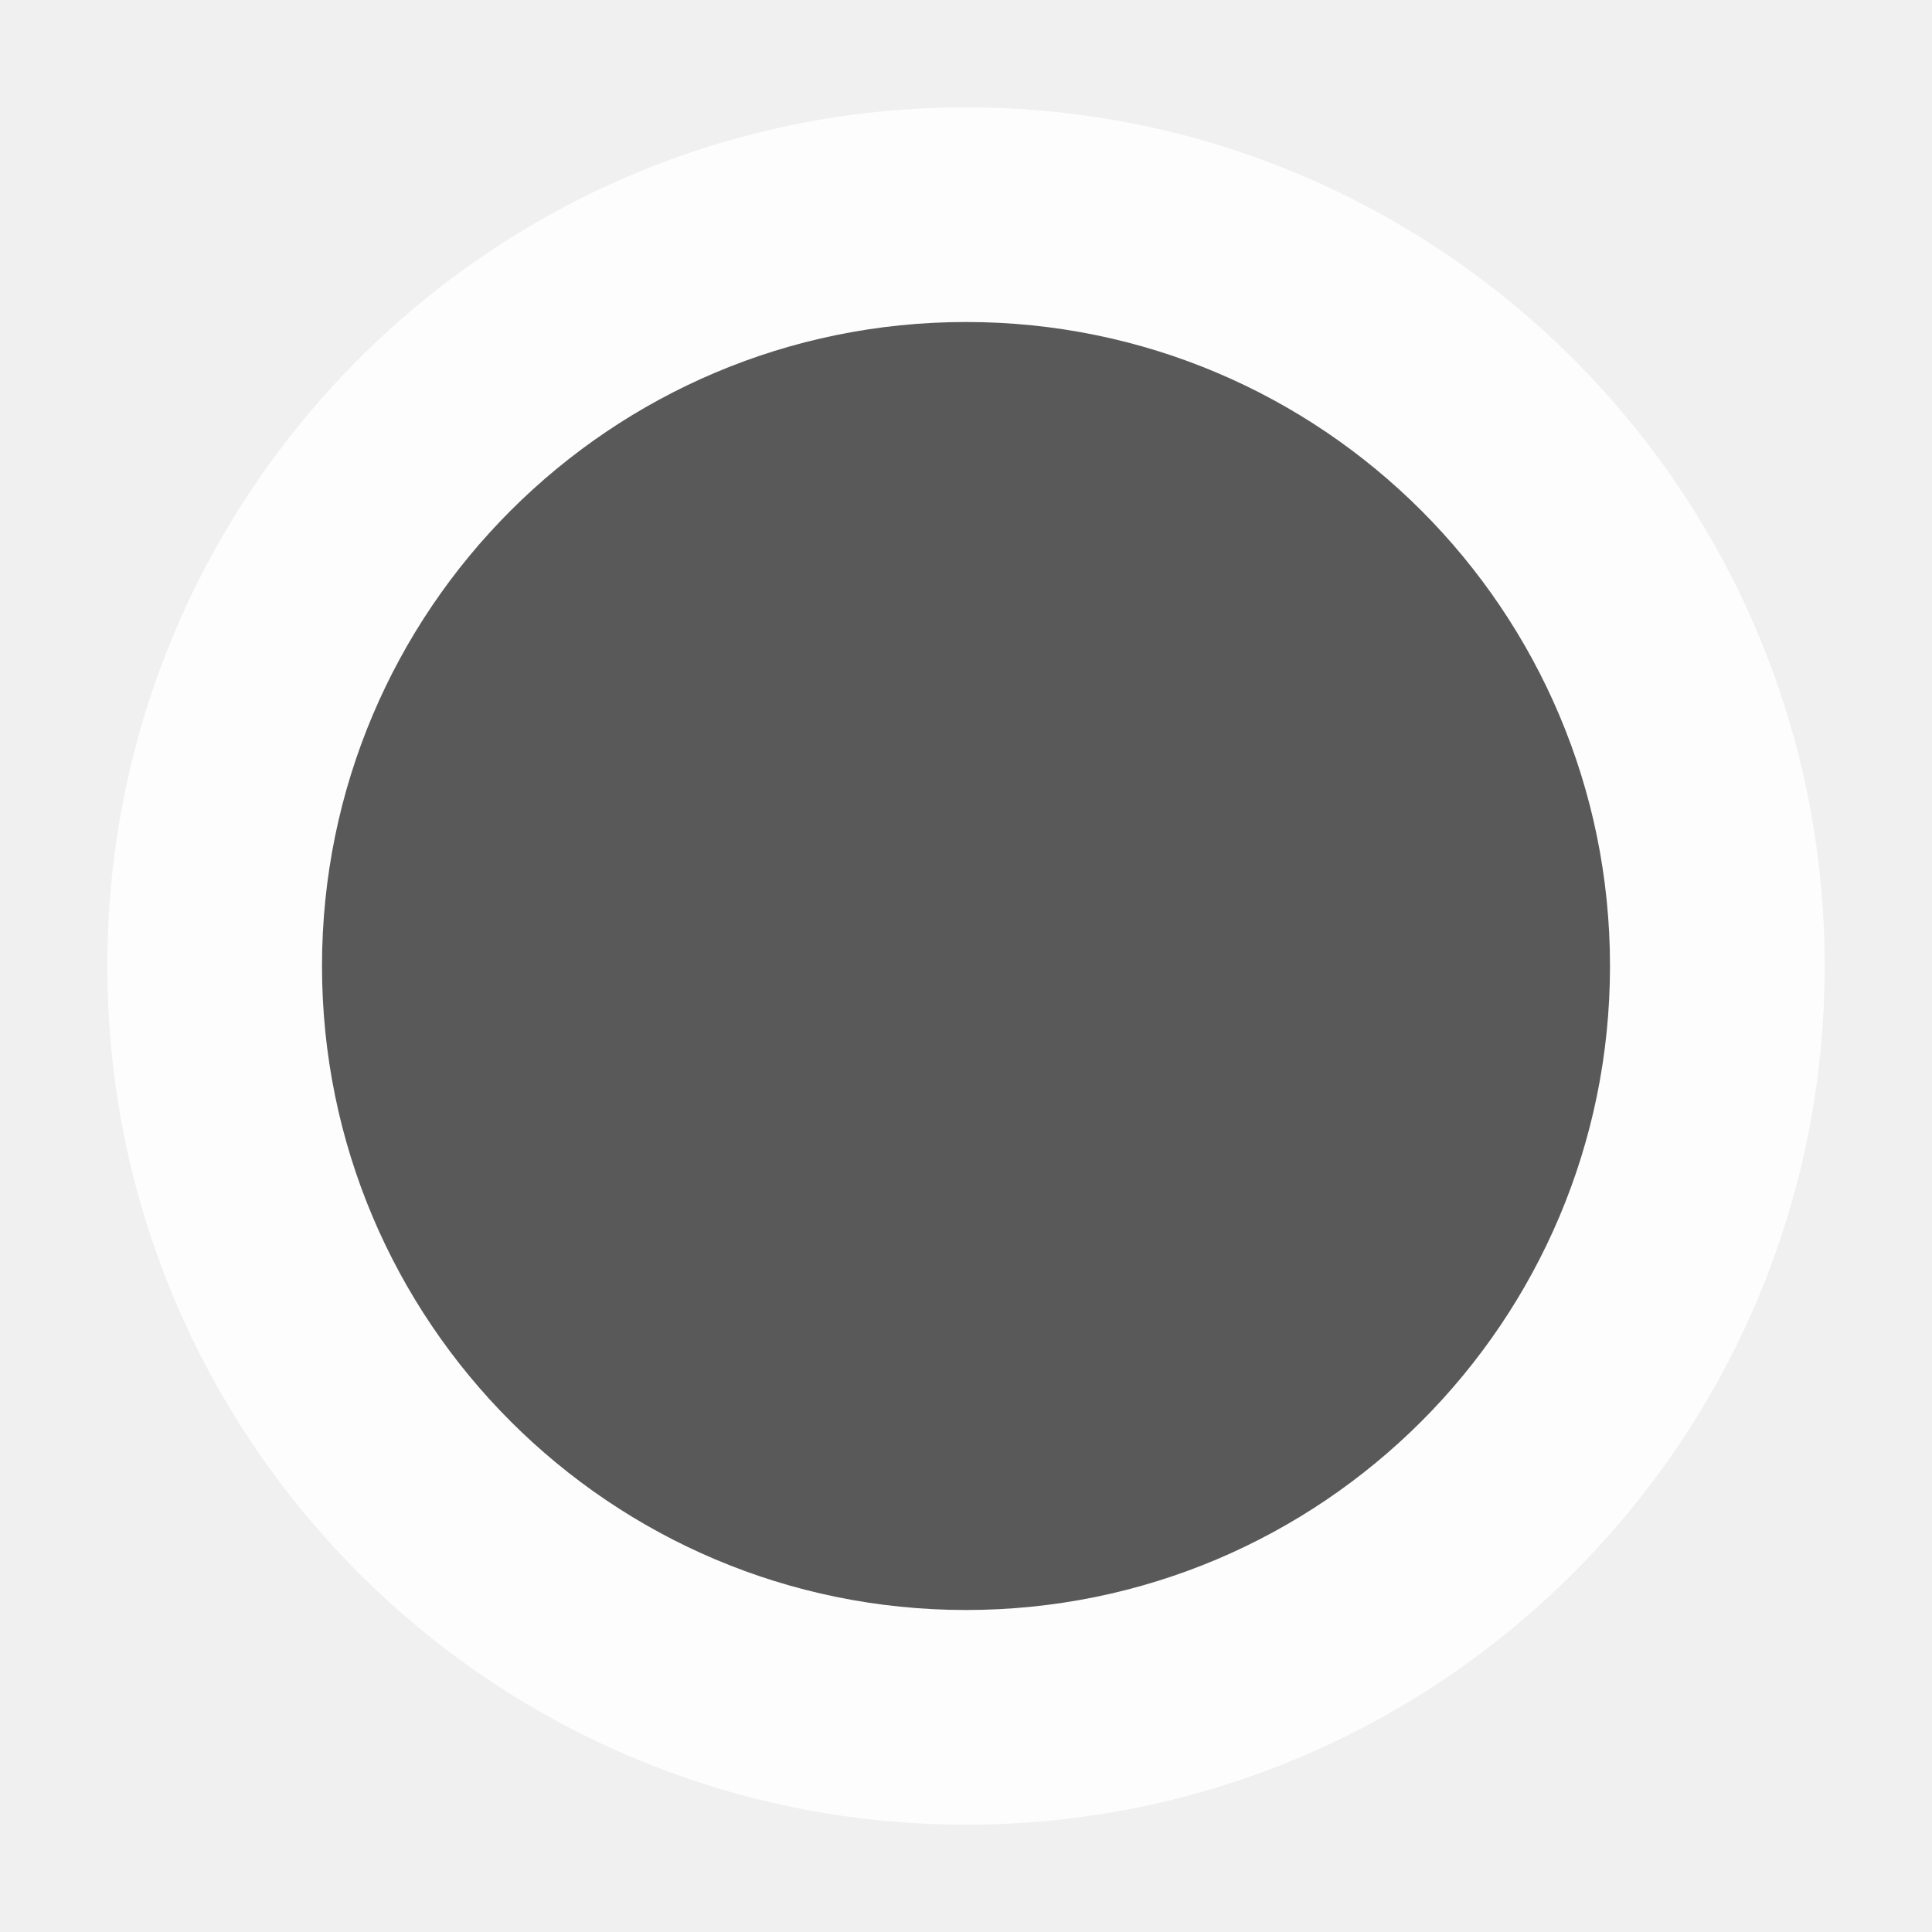
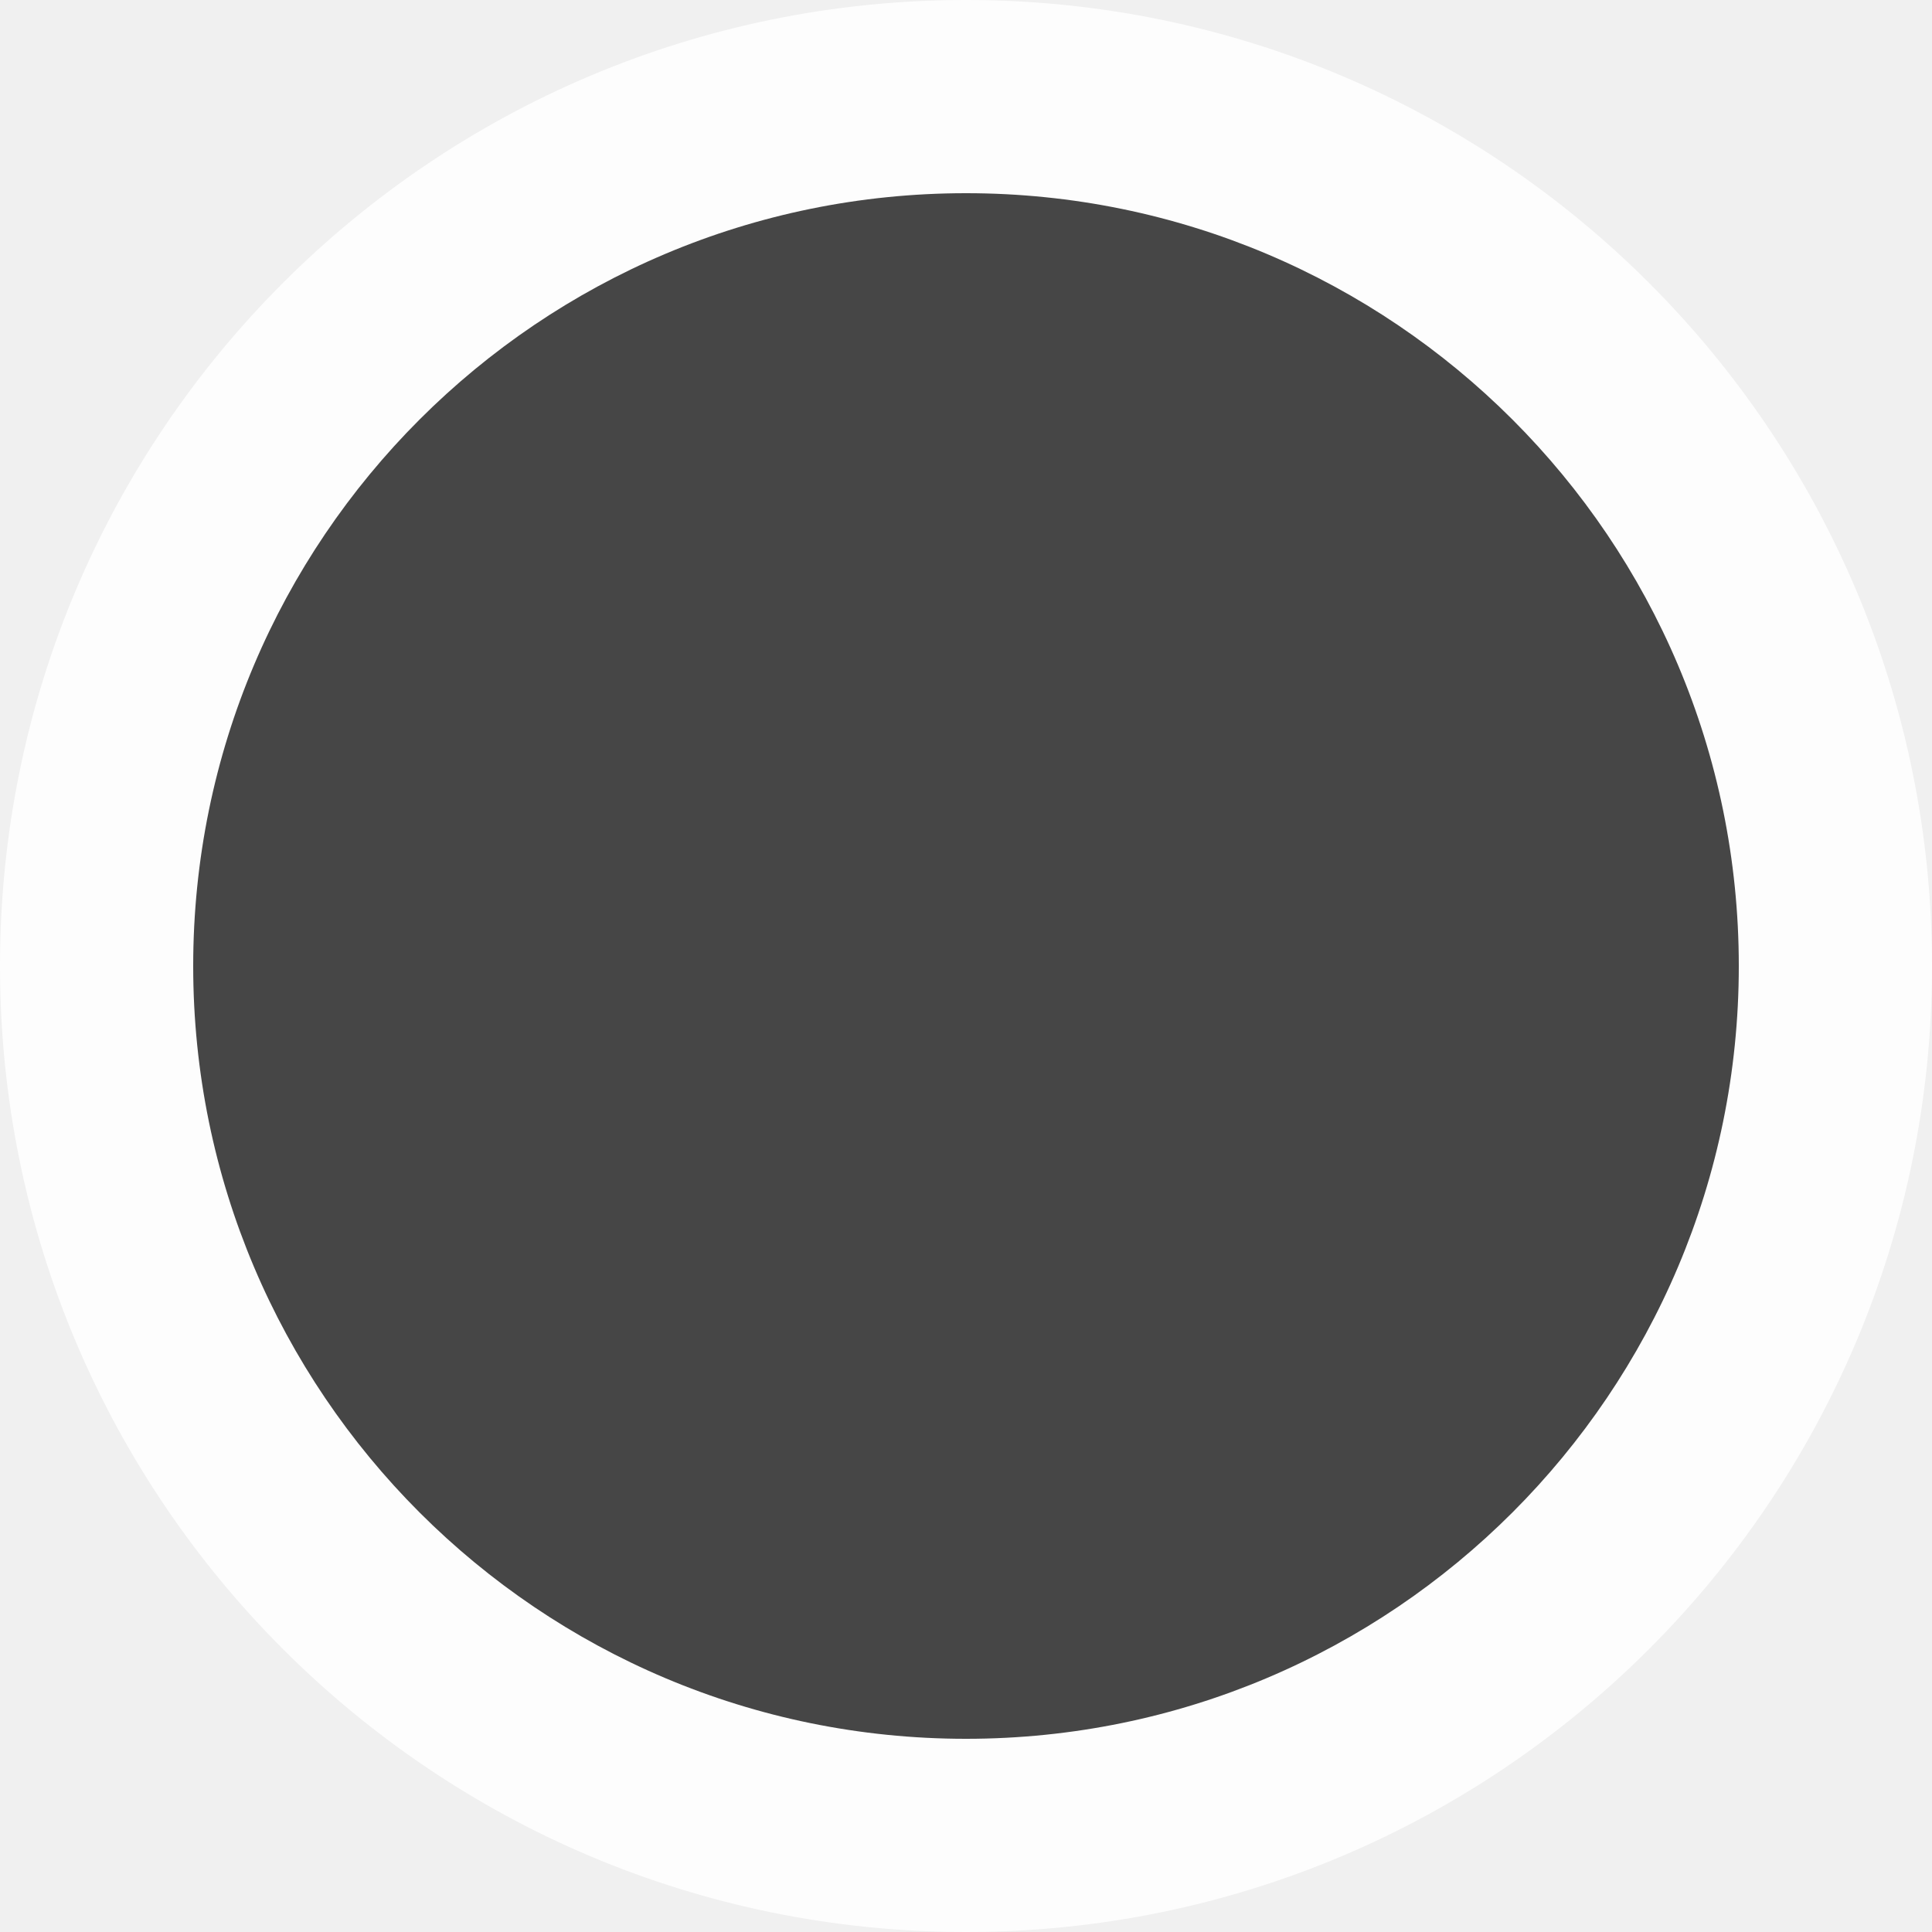
- <svg xmlns="http://www.w3.org/2000/svg" width="18px" height="18px" viewBox="0 0 18 18" version="1.1">
+ <svg xmlns="http://www.w3.org/2000/svg" width="20px" height="20px" viewBox="0 0 20 20" version="1.1">
  <defs />
  <g id="Page-1" stroke="none" stroke-width="1" fill="none" fill-rule="evenodd">
-     <ellipse id="Oval-37" opacity="0.865" fill="#FFFFFF" cx="9" cy="9" rx="8" ry="8" />
-     <ellipse id="Oval-37" fill="#595959" cx="9" cy="9" rx="6" ry="6" />
+     <g id="dot">
+       <g id="Page-1">
+         <circle id="Oval-37" opacity="0.865" fill="#FFFFFF" cx="10" cy="10" r="10" />
+         <circle id="Oval-37" fill="#464646" cx="10" cy="10" r="8" />
+       </g>
+     </g>
  </g>
</svg>
